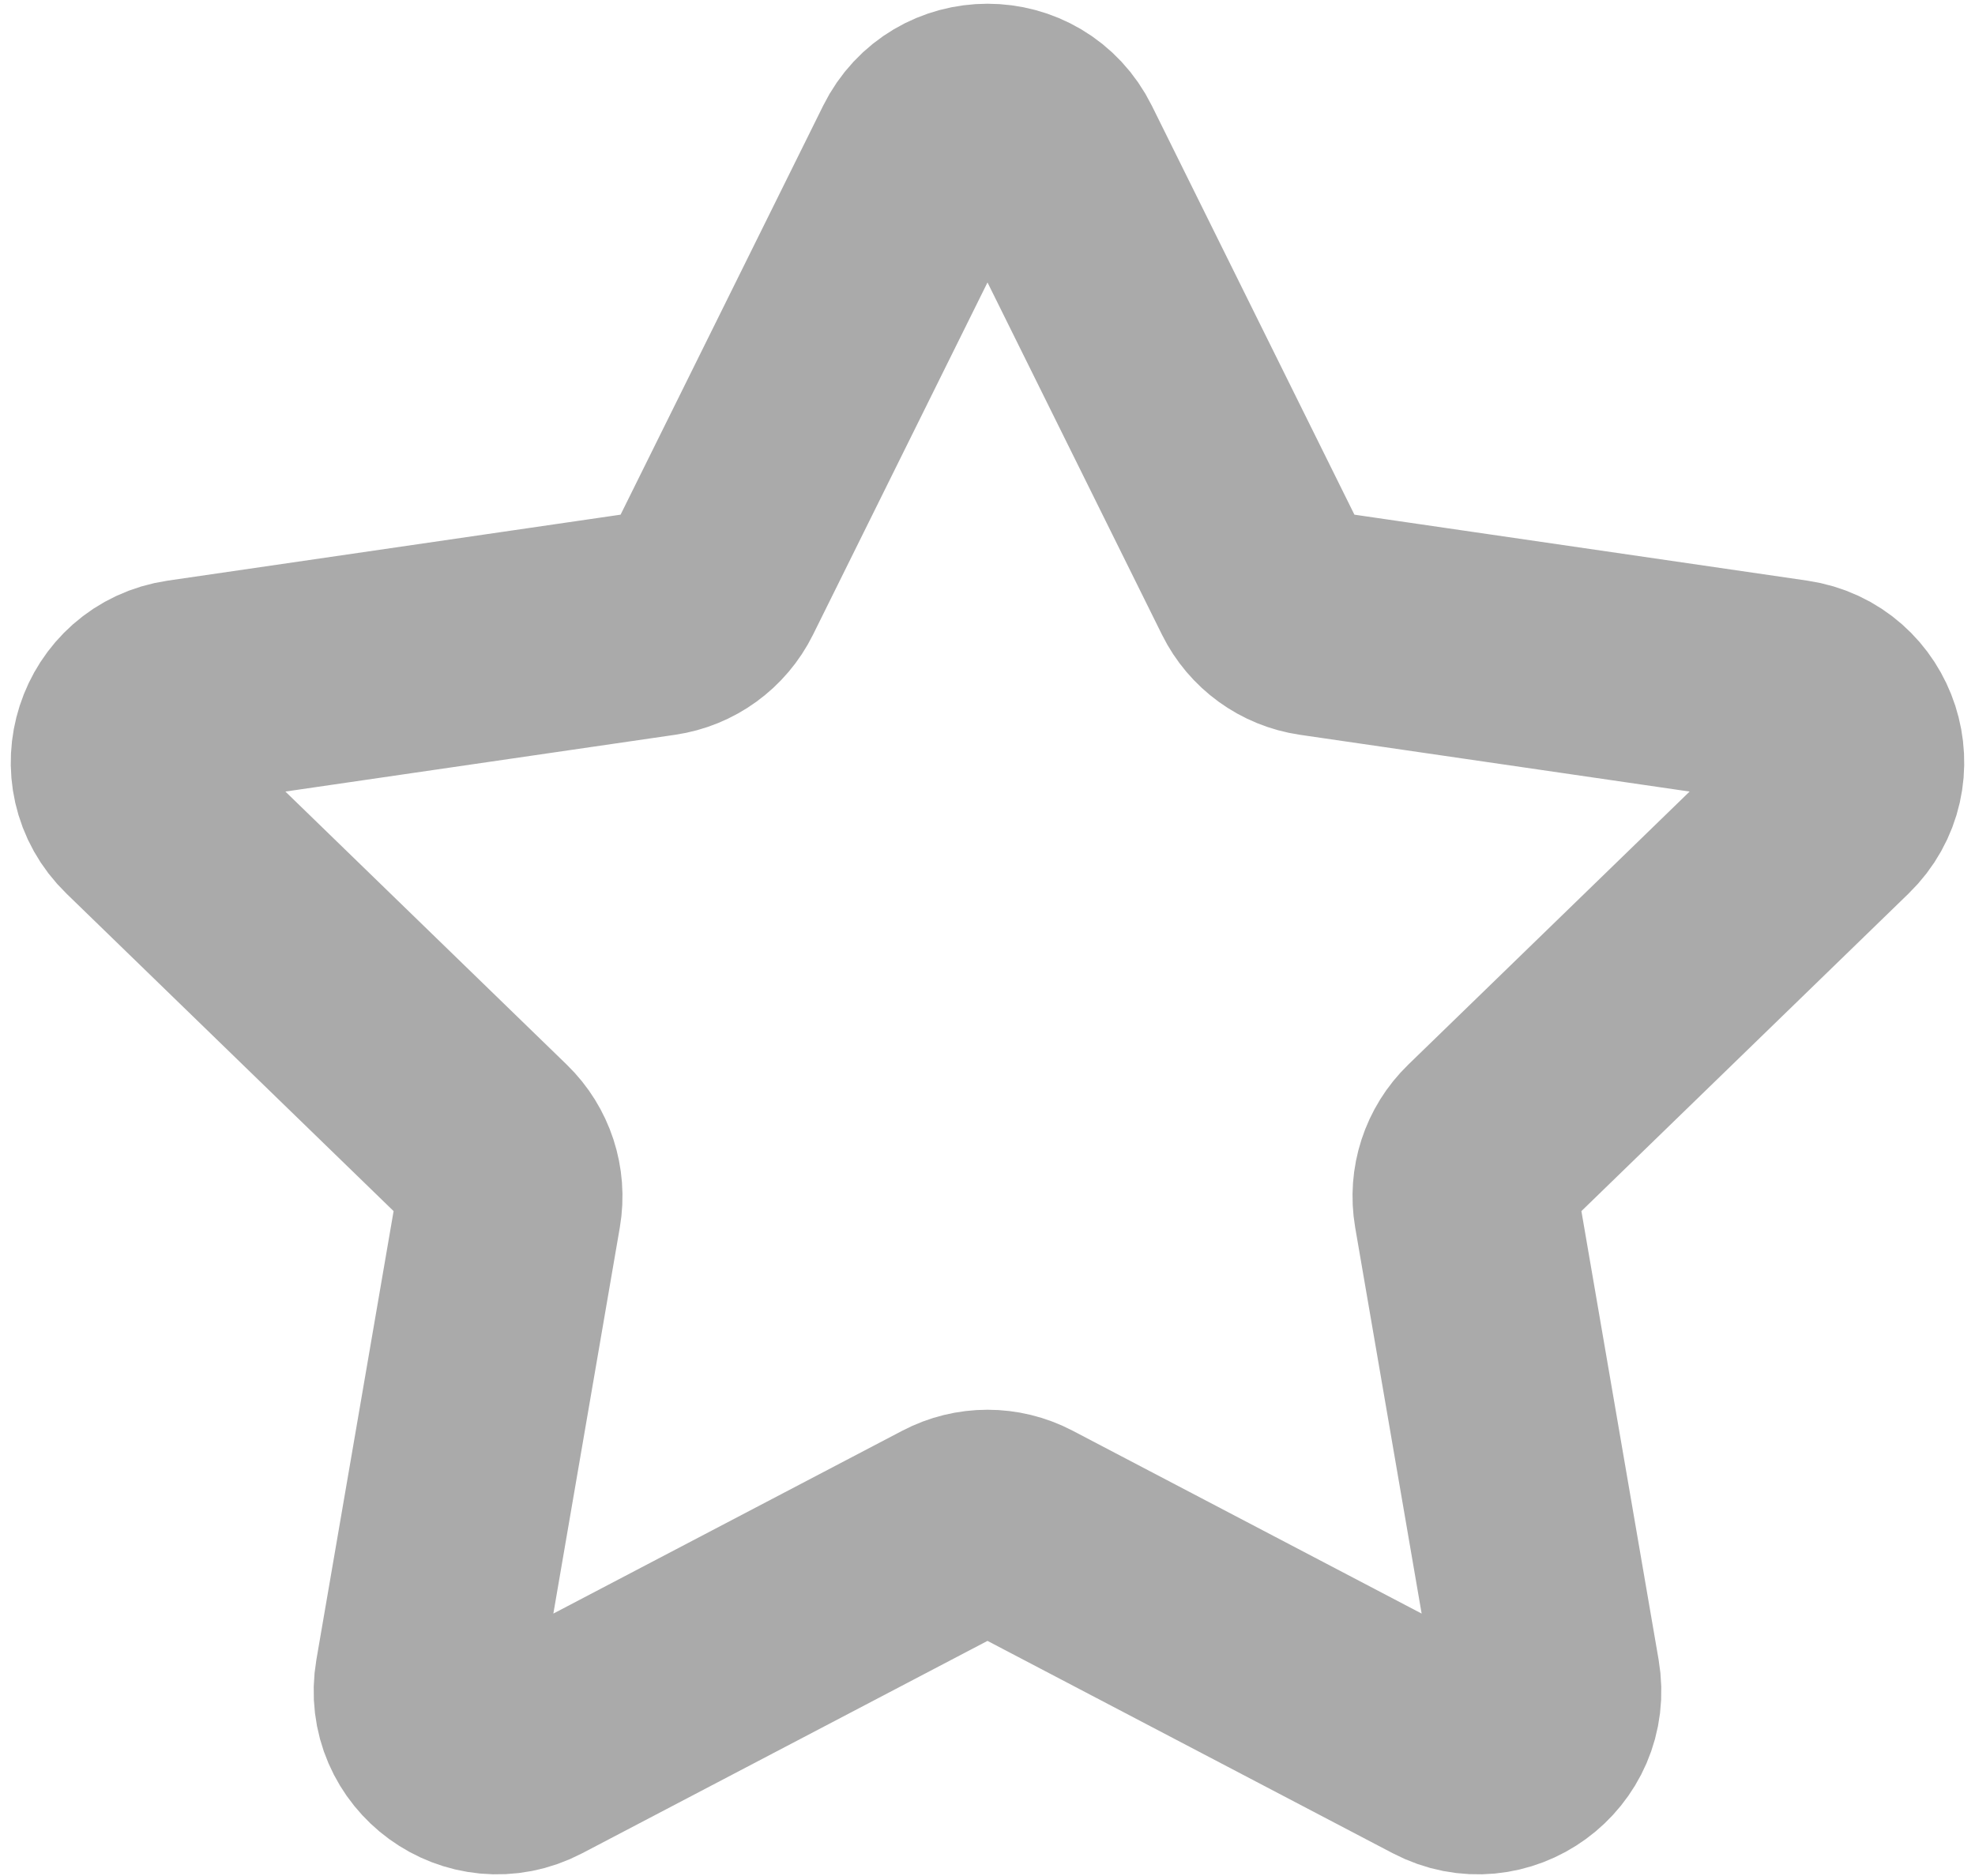
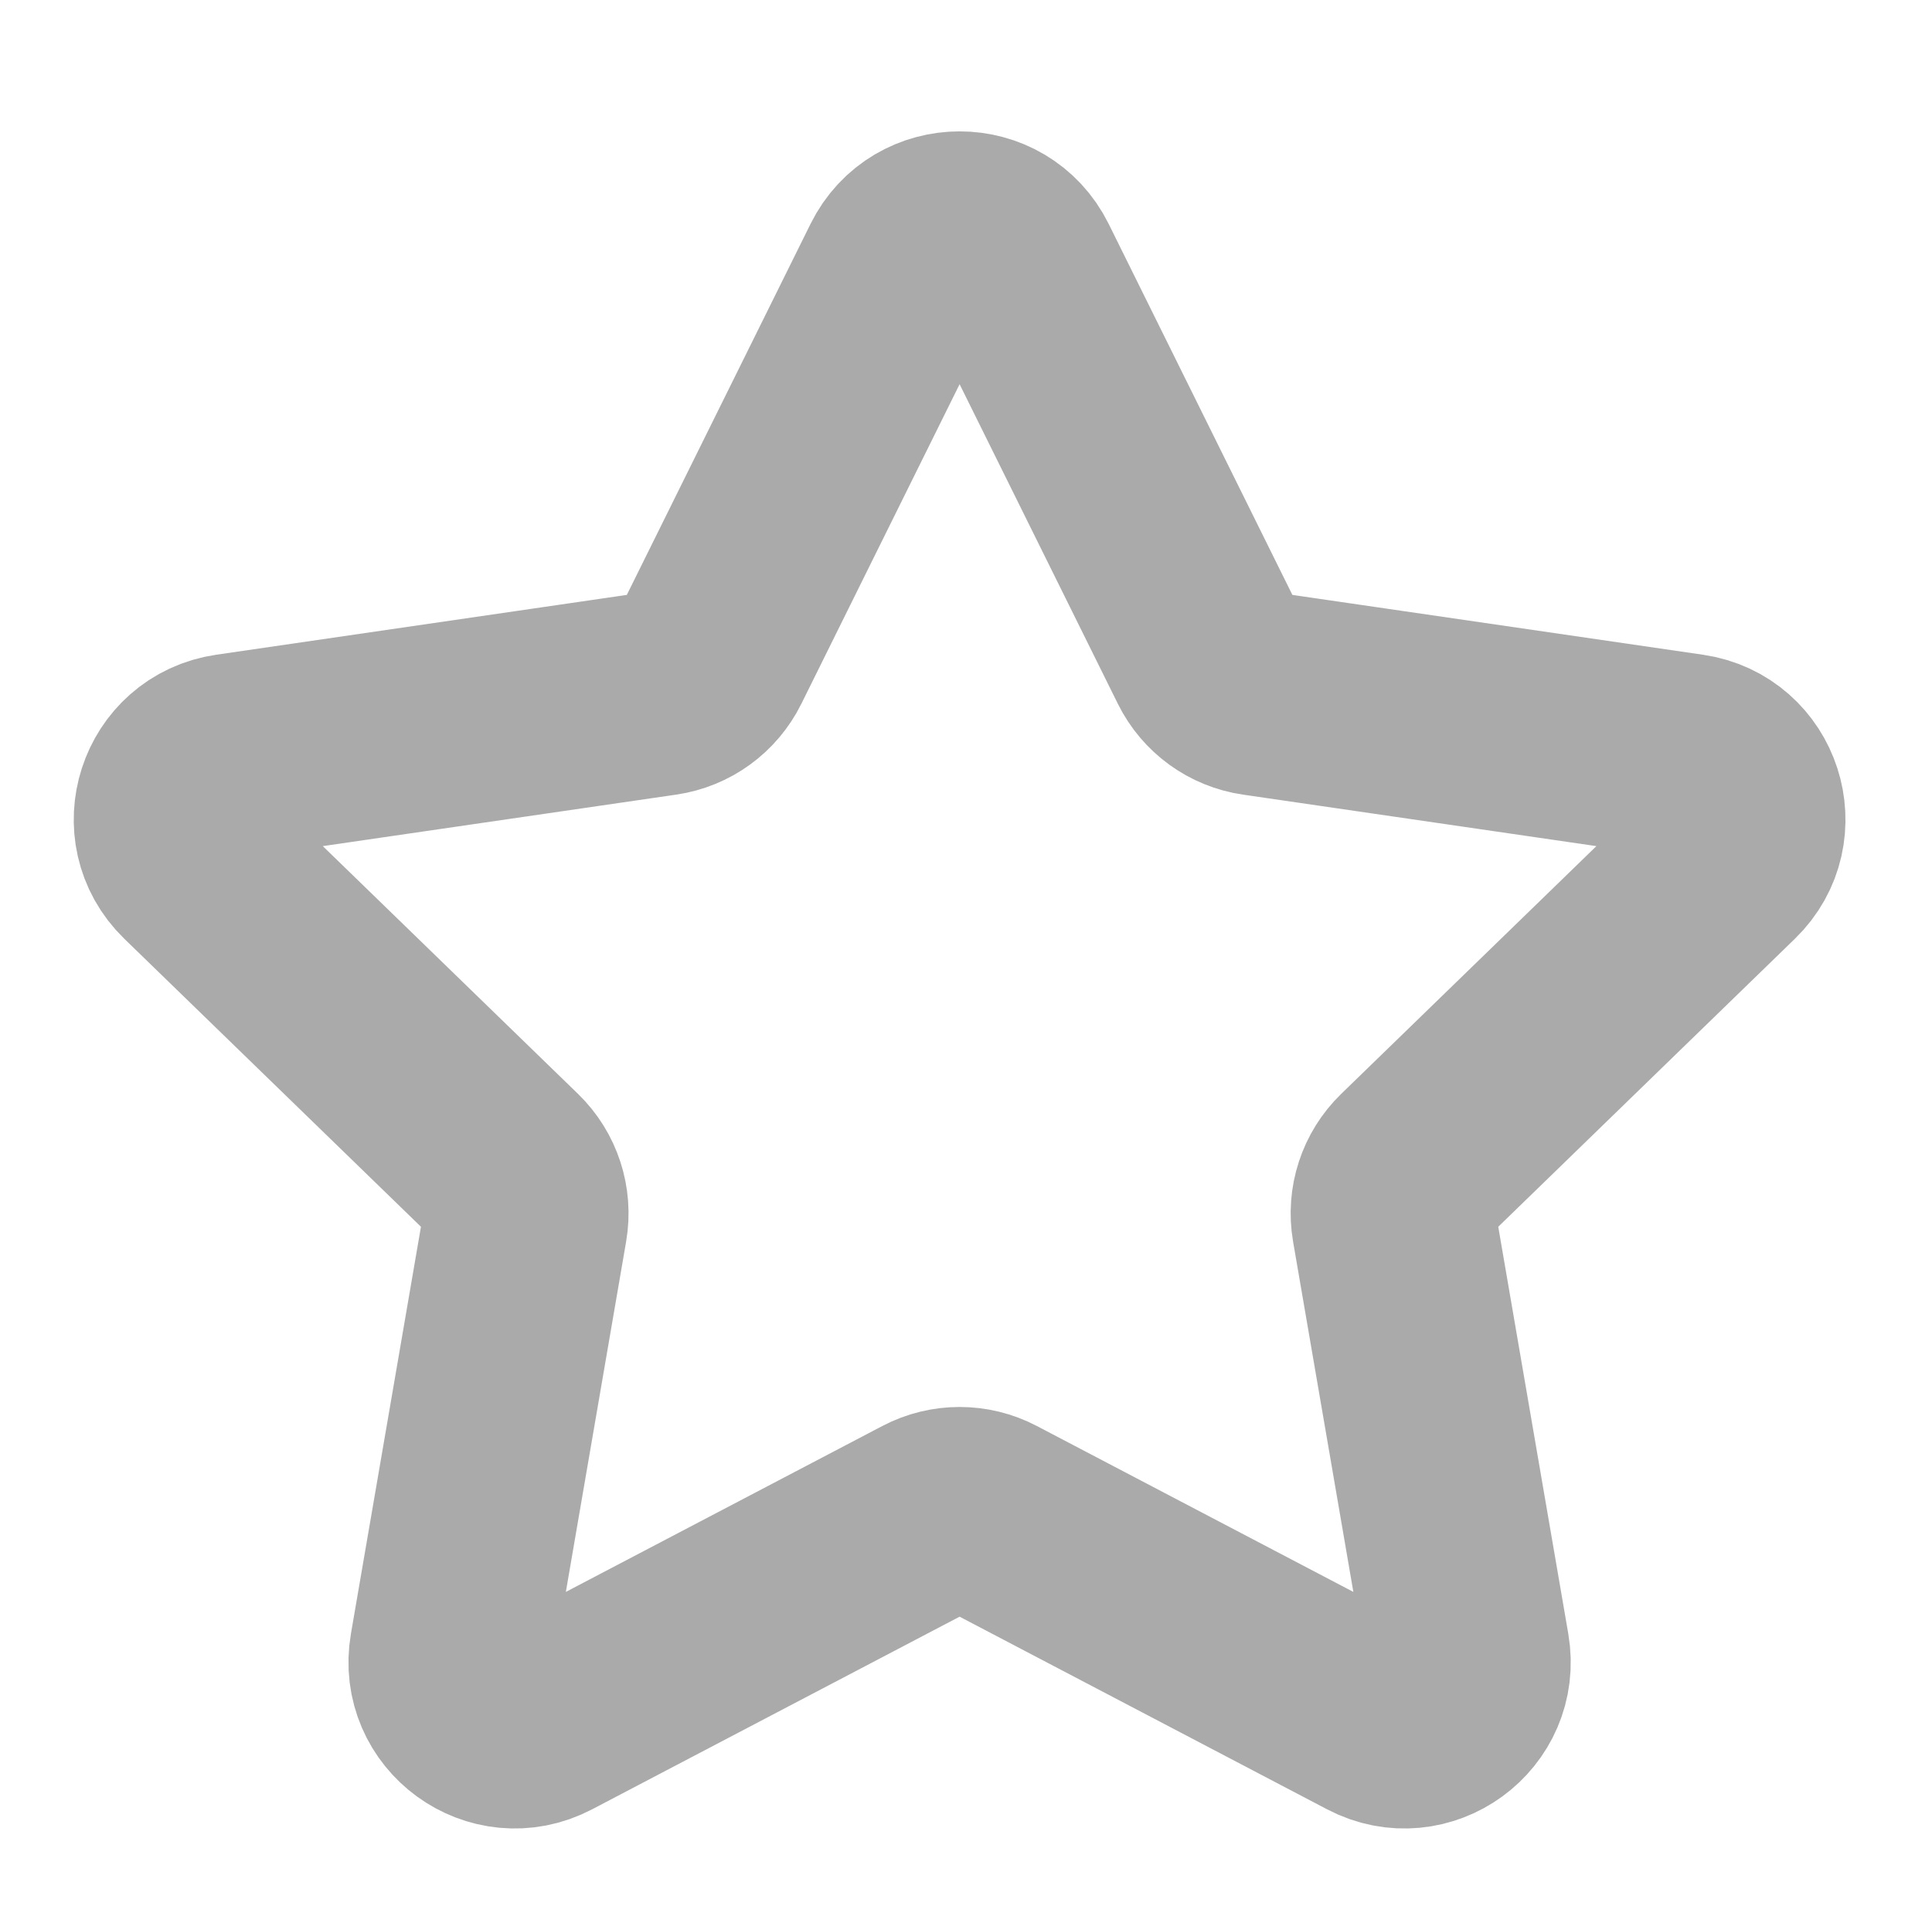
- <svg xmlns="http://www.w3.org/2000/svg" width="140" height="133" viewBox="0 0 140 133" fill="none">
-   <path d="M65.519 11.046C67.356 7.338 72.644 7.338 74.481 11.046L89.539 41.449C90.268 42.92 91.673 43.941 93.299 44.177L126.953 49.08C131.058 49.678 132.691 54.726 129.714 57.615L105.392 81.224C104.208 82.374 103.667 84.034 103.947 85.66L109.689 119.025C110.392 123.107 106.11 126.224 102.441 124.301L72.321 108.516C70.868 107.754 69.132 107.754 67.679 108.516L37.559 124.301C33.89 126.224 29.608 123.107 30.311 119.025L36.053 85.66C36.333 84.034 35.792 82.374 34.608 81.224L10.286 57.615C7.309 54.726 8.942 49.678 13.047 49.08L46.701 44.177C48.327 43.941 49.732 42.92 50.461 41.449L65.519 11.046Z" stroke="#AAAAAA" stroke-width="16" stroke-linecap="round" stroke-linejoin="round" />
+ <svg xmlns="http://www.w3.org/2000/svg" width="151" height="150" viewBox="0 0 151 150" fill="none">
+   <path d="M70.519 21.046C72.356 17.338 77.644 17.338 79.481 21.046L94.539 51.449C95.268 52.92 96.673 53.941 98.299 54.177L131.953 59.08C136.058 59.678 137.691 64.726 134.714 67.615L110.392 91.224C109.208 92.374 108.667 94.034 108.947 95.66L114.689 129.025C115.392 133.107 111.11 136.224 107.441 134.301L77.321 118.516C75.868 117.754 74.132 117.754 72.679 118.516L42.559 134.301C38.89 136.224 34.608 133.107 35.311 129.025L41.053 95.66C41.333 94.034 40.792 92.374 39.608 91.224L15.286 67.615C12.309 64.726 13.943 59.678 18.047 59.08L51.701 54.177C53.327 53.941 54.732 52.92 55.461 51.449L70.519 21.046Z" stroke="#AAAAAA" stroke-width="16" stroke-linecap="round" stroke-linejoin="round" />
</svg>
